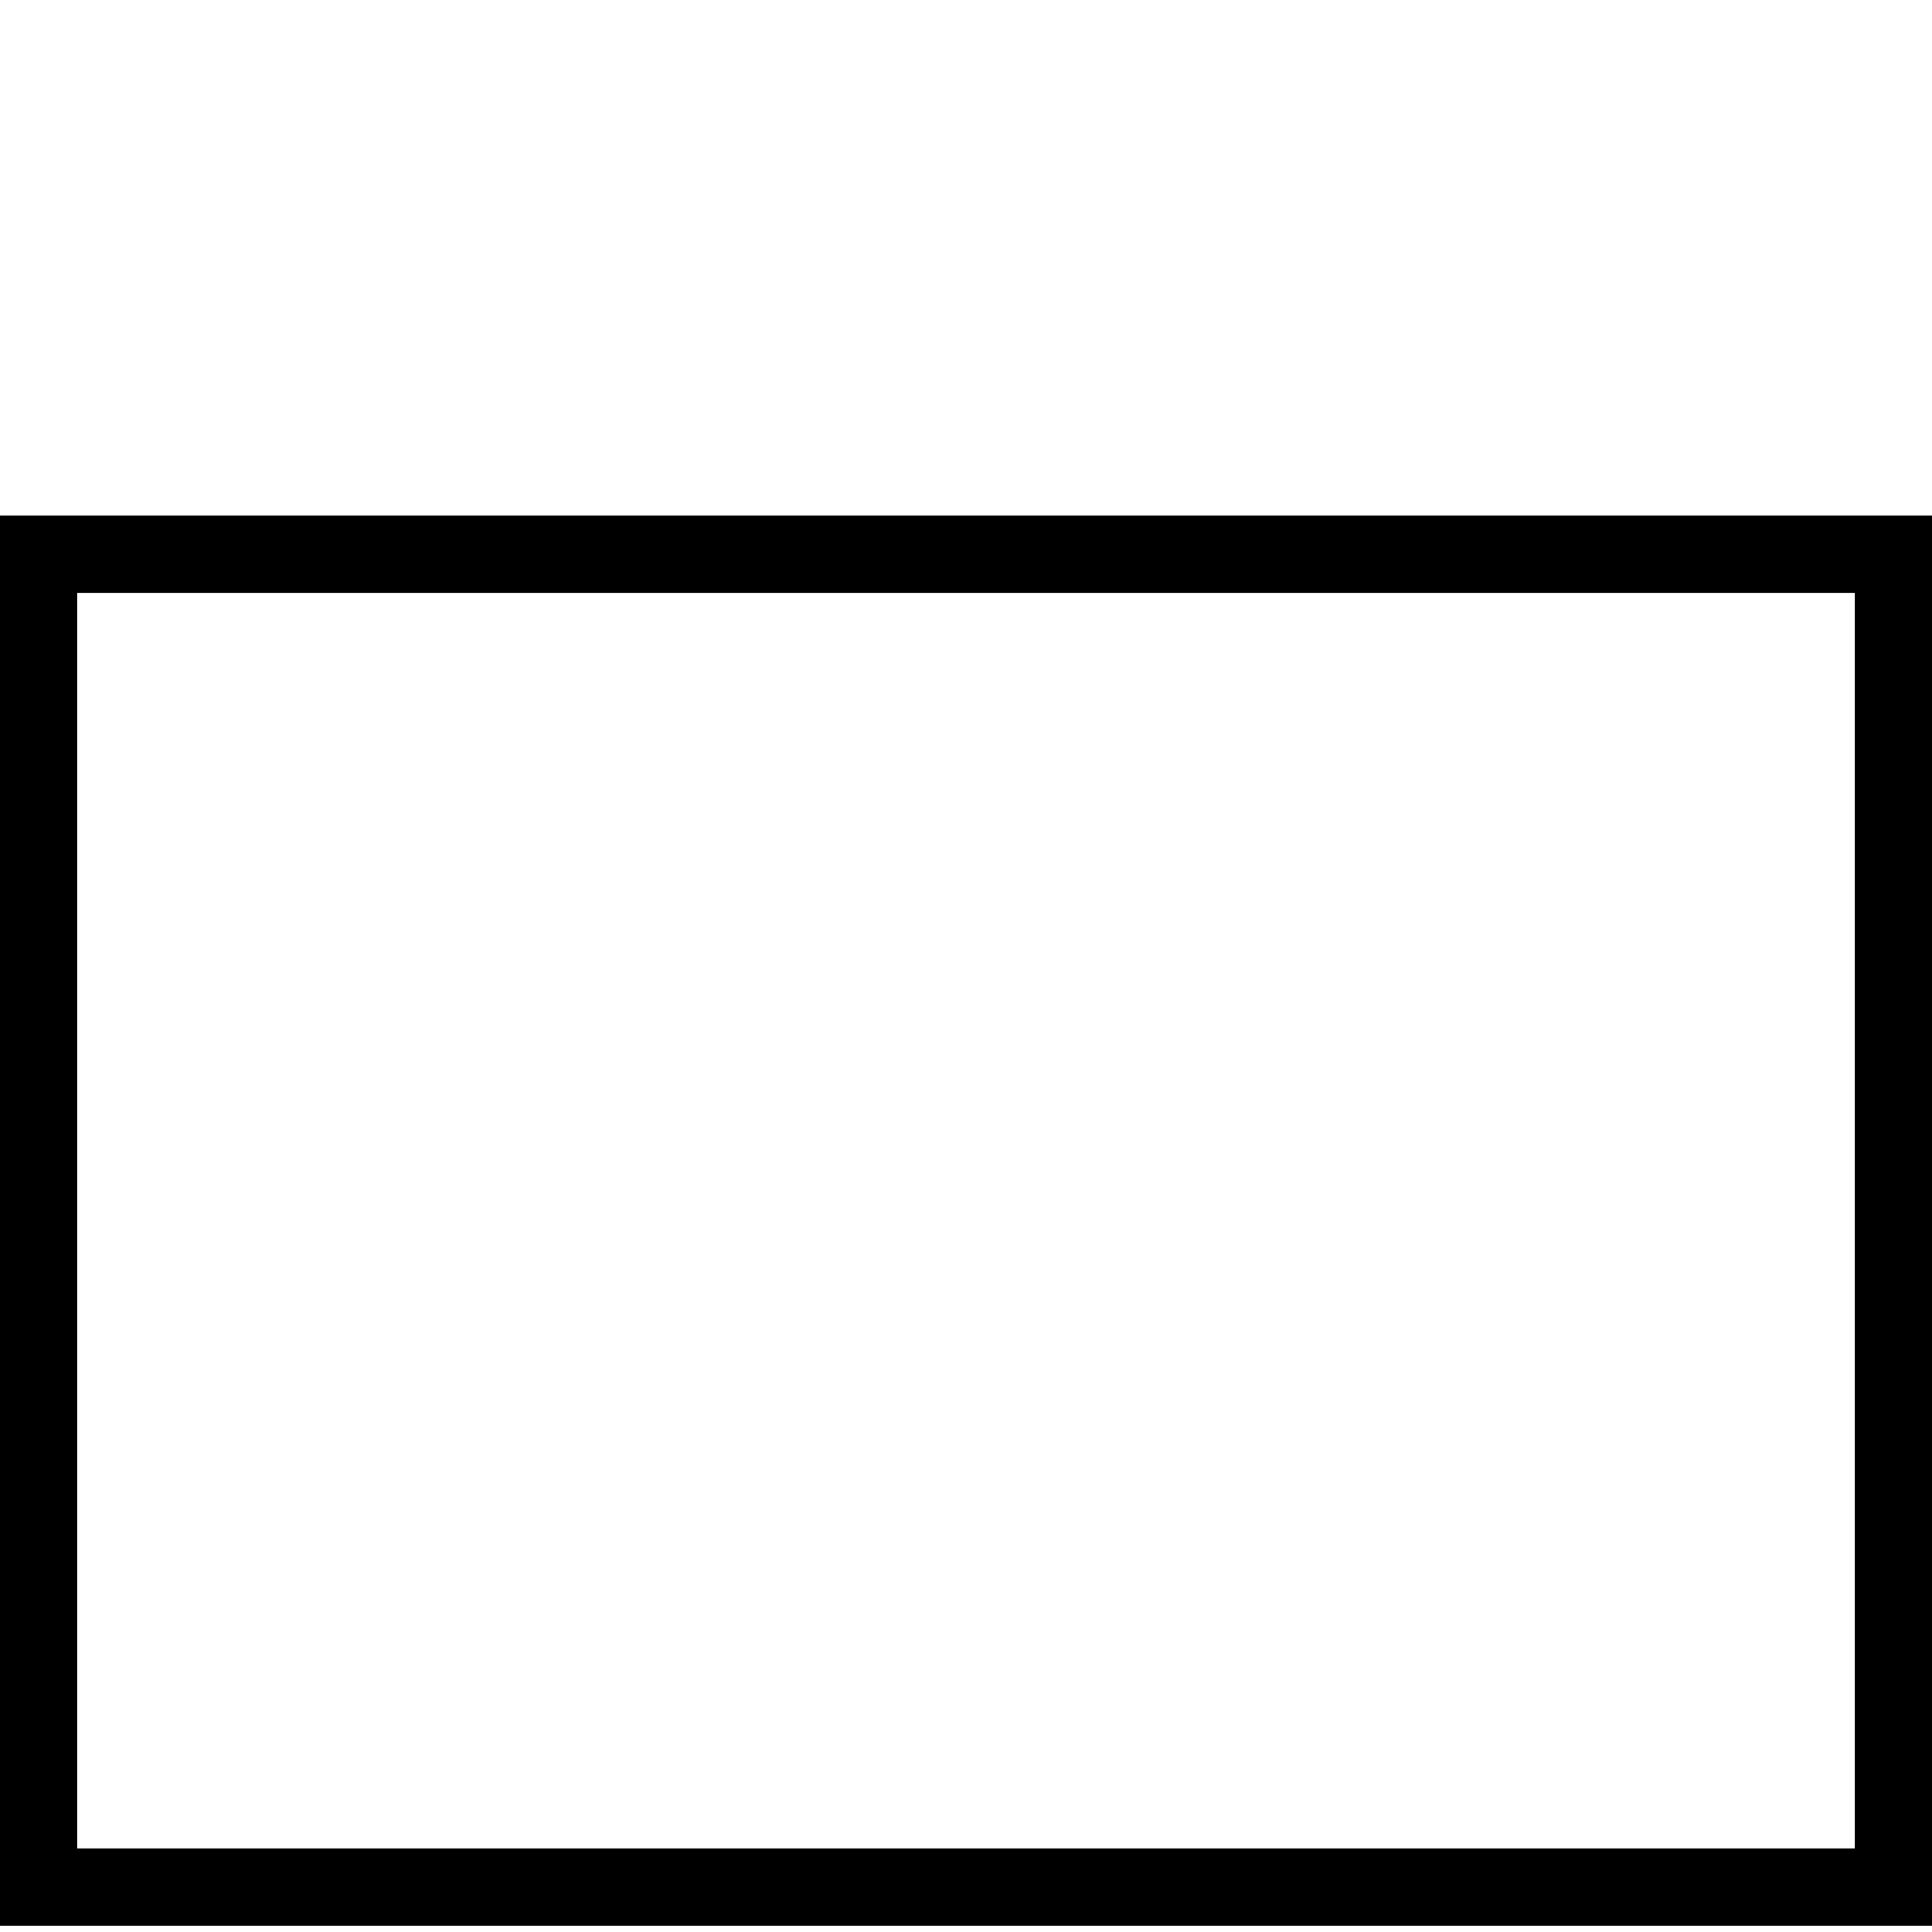
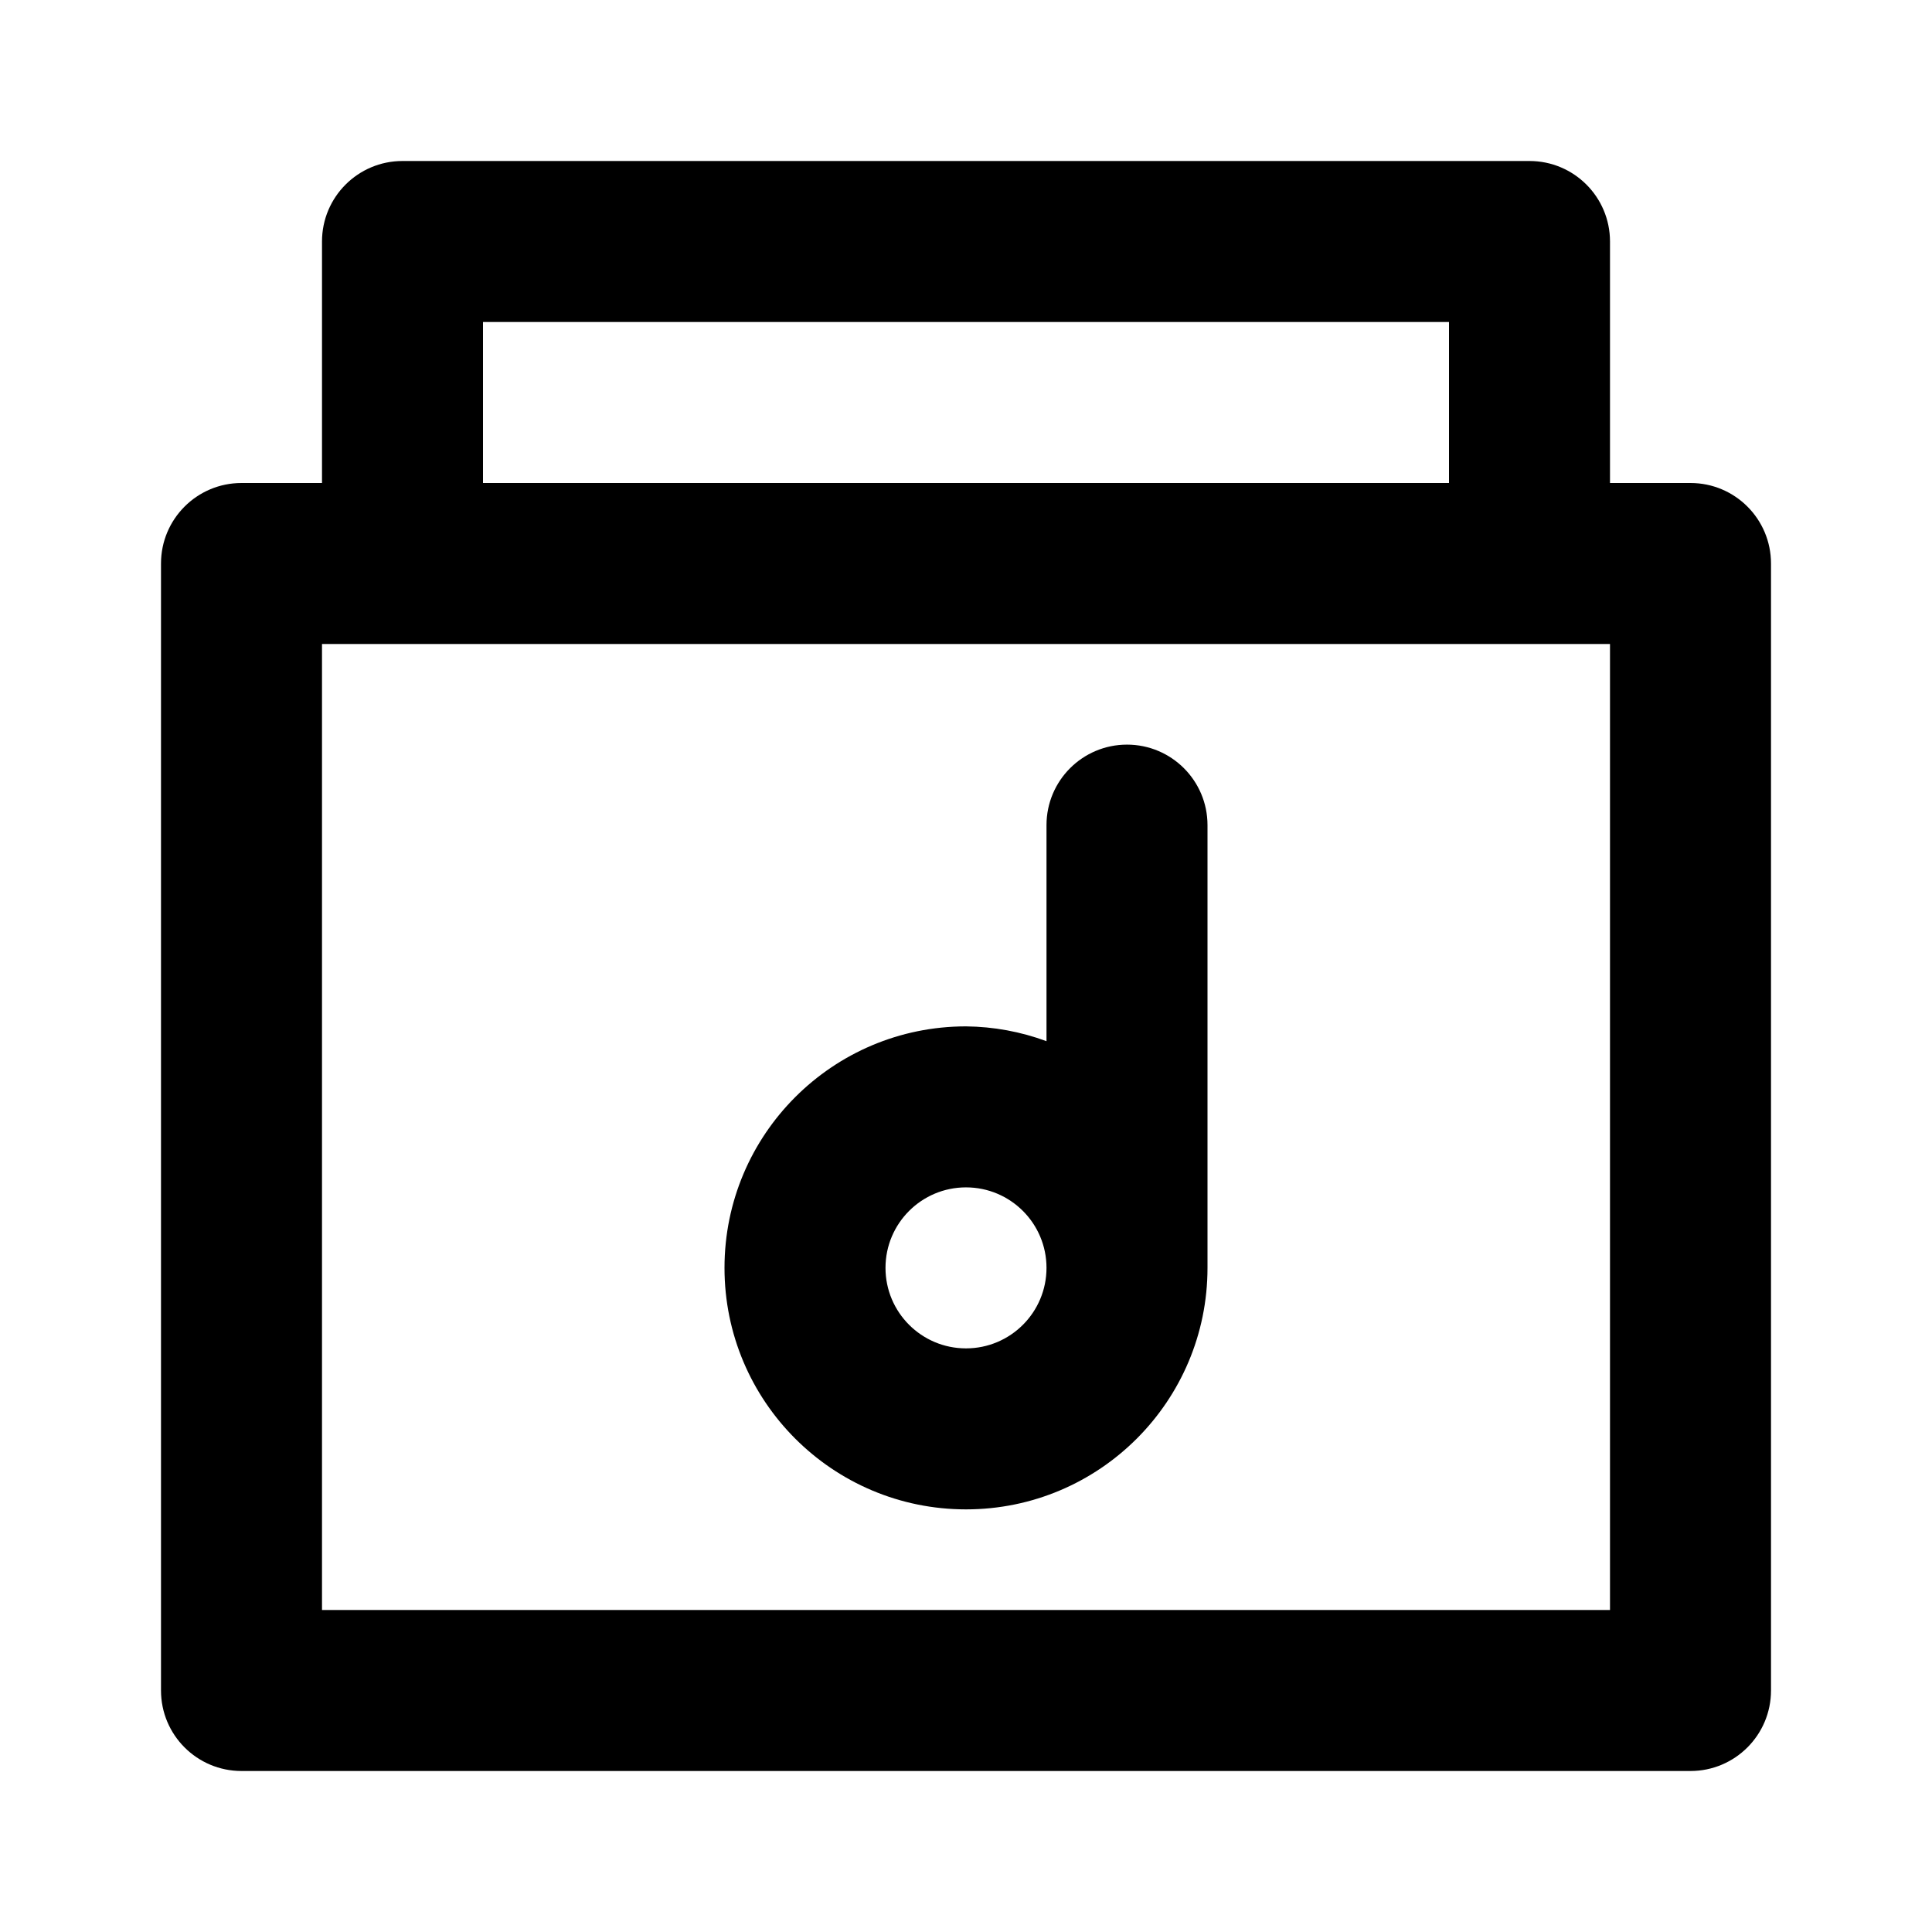
- <svg xmlns="http://www.w3.org/2000/svg" fill="#000000" version="1.1" id="Layer_1" viewBox="0 0 492.308 492.308" xml:space="preserve">
-   <g>
-     <g>
-       <path d="M0,131.384v359.317h492.308V131.384H0z M472.615,471.009H19.692V151.076h452.923V471.009z" />
-     </g>
-   </g>
-   <g>
-     <g>
-       <rect x="62.08" y="66.493" />
-     </g>
-   </g>
-   <g>
-     <g>
-       <rect x="113.044" y="1.607" />
-     </g>
-   </g>
+ <svg xmlns="http://www.w3.org/2000/svg" viewBox="0 0 24 24">
+   <path d="M22,7a1,1,0,0,0-1-1H20V3a1,1,0,0,0-1-1H5A1,1,0,0,0,4,3V6H3A1,1,0,0,0,2,7V21a1,1,0,0,0,1,1H21a1,1,0,0,0,1-1ZM6,4H18V6H6ZM20,20H4V8H20ZM14,9.25a1,1,0,0,0-1,1v2.684a2.966,2.966,0,0,0-1-.184,3,3,0,1,0,3,3v-5.5A1,1,0,0,0,14,9.25Zm-2,7.5a1,1,0,1,1,1-1A1,1,0,0,1,12,16.75Z" />
</svg>
